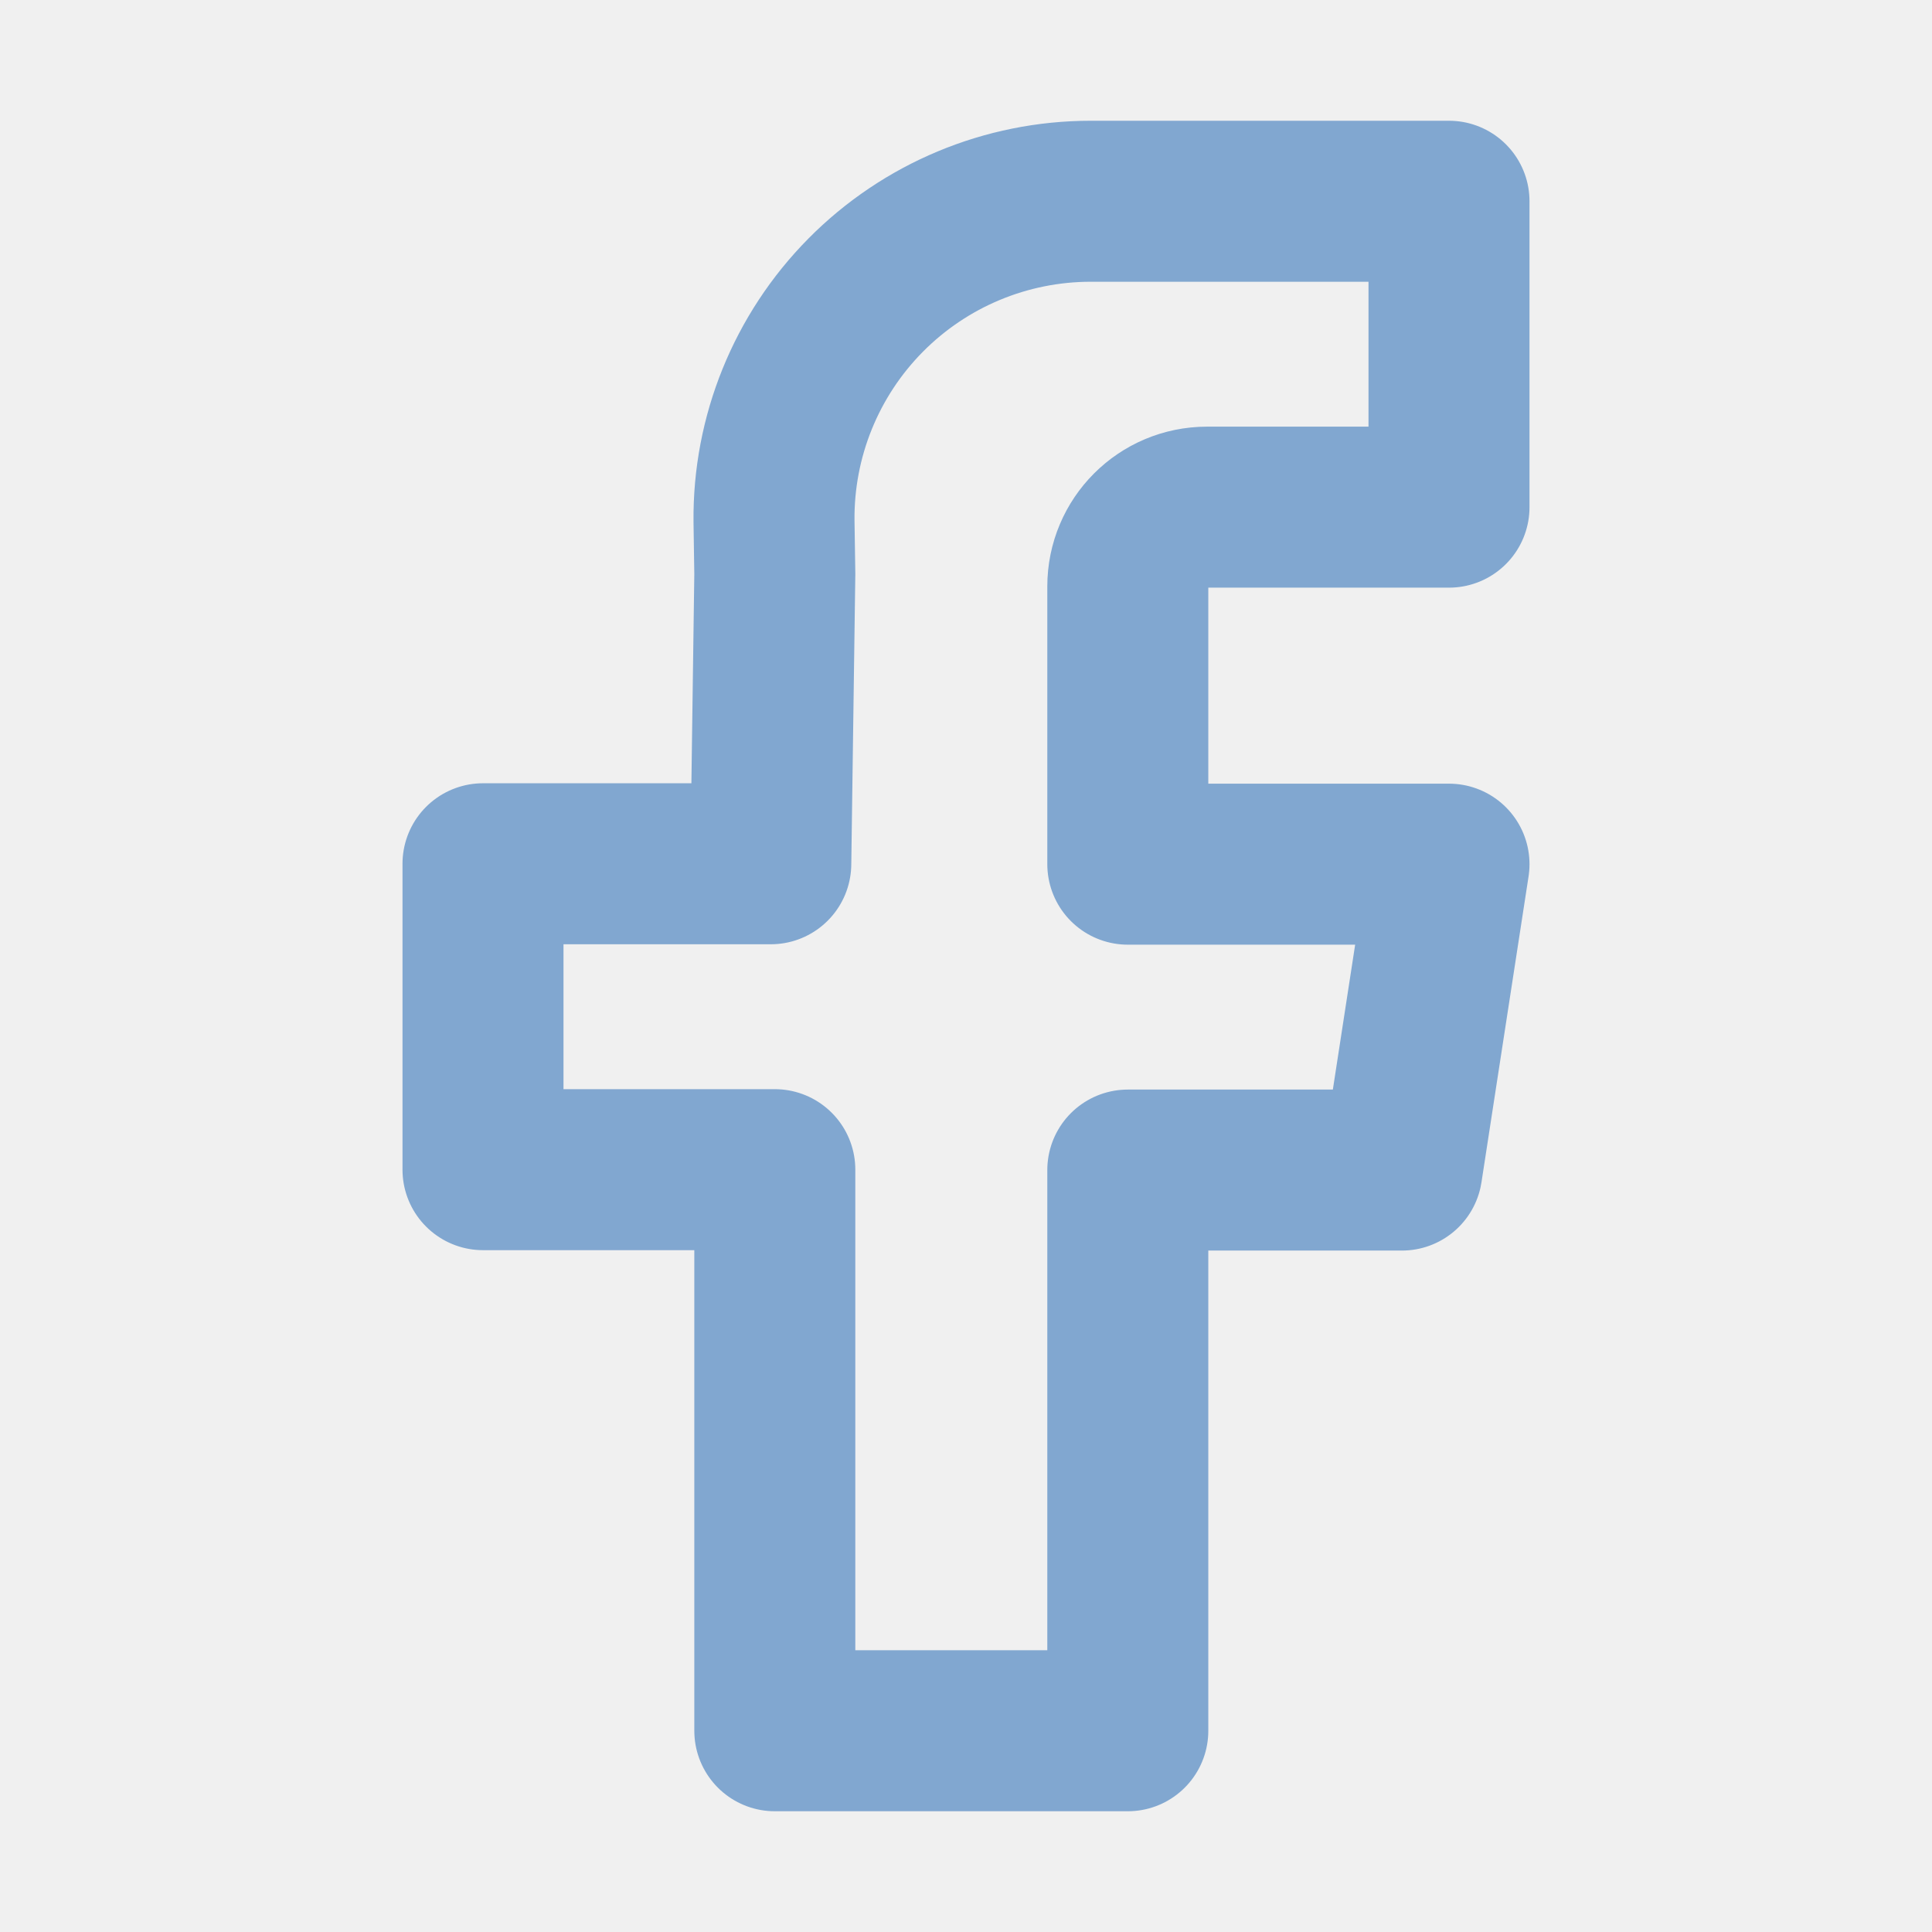
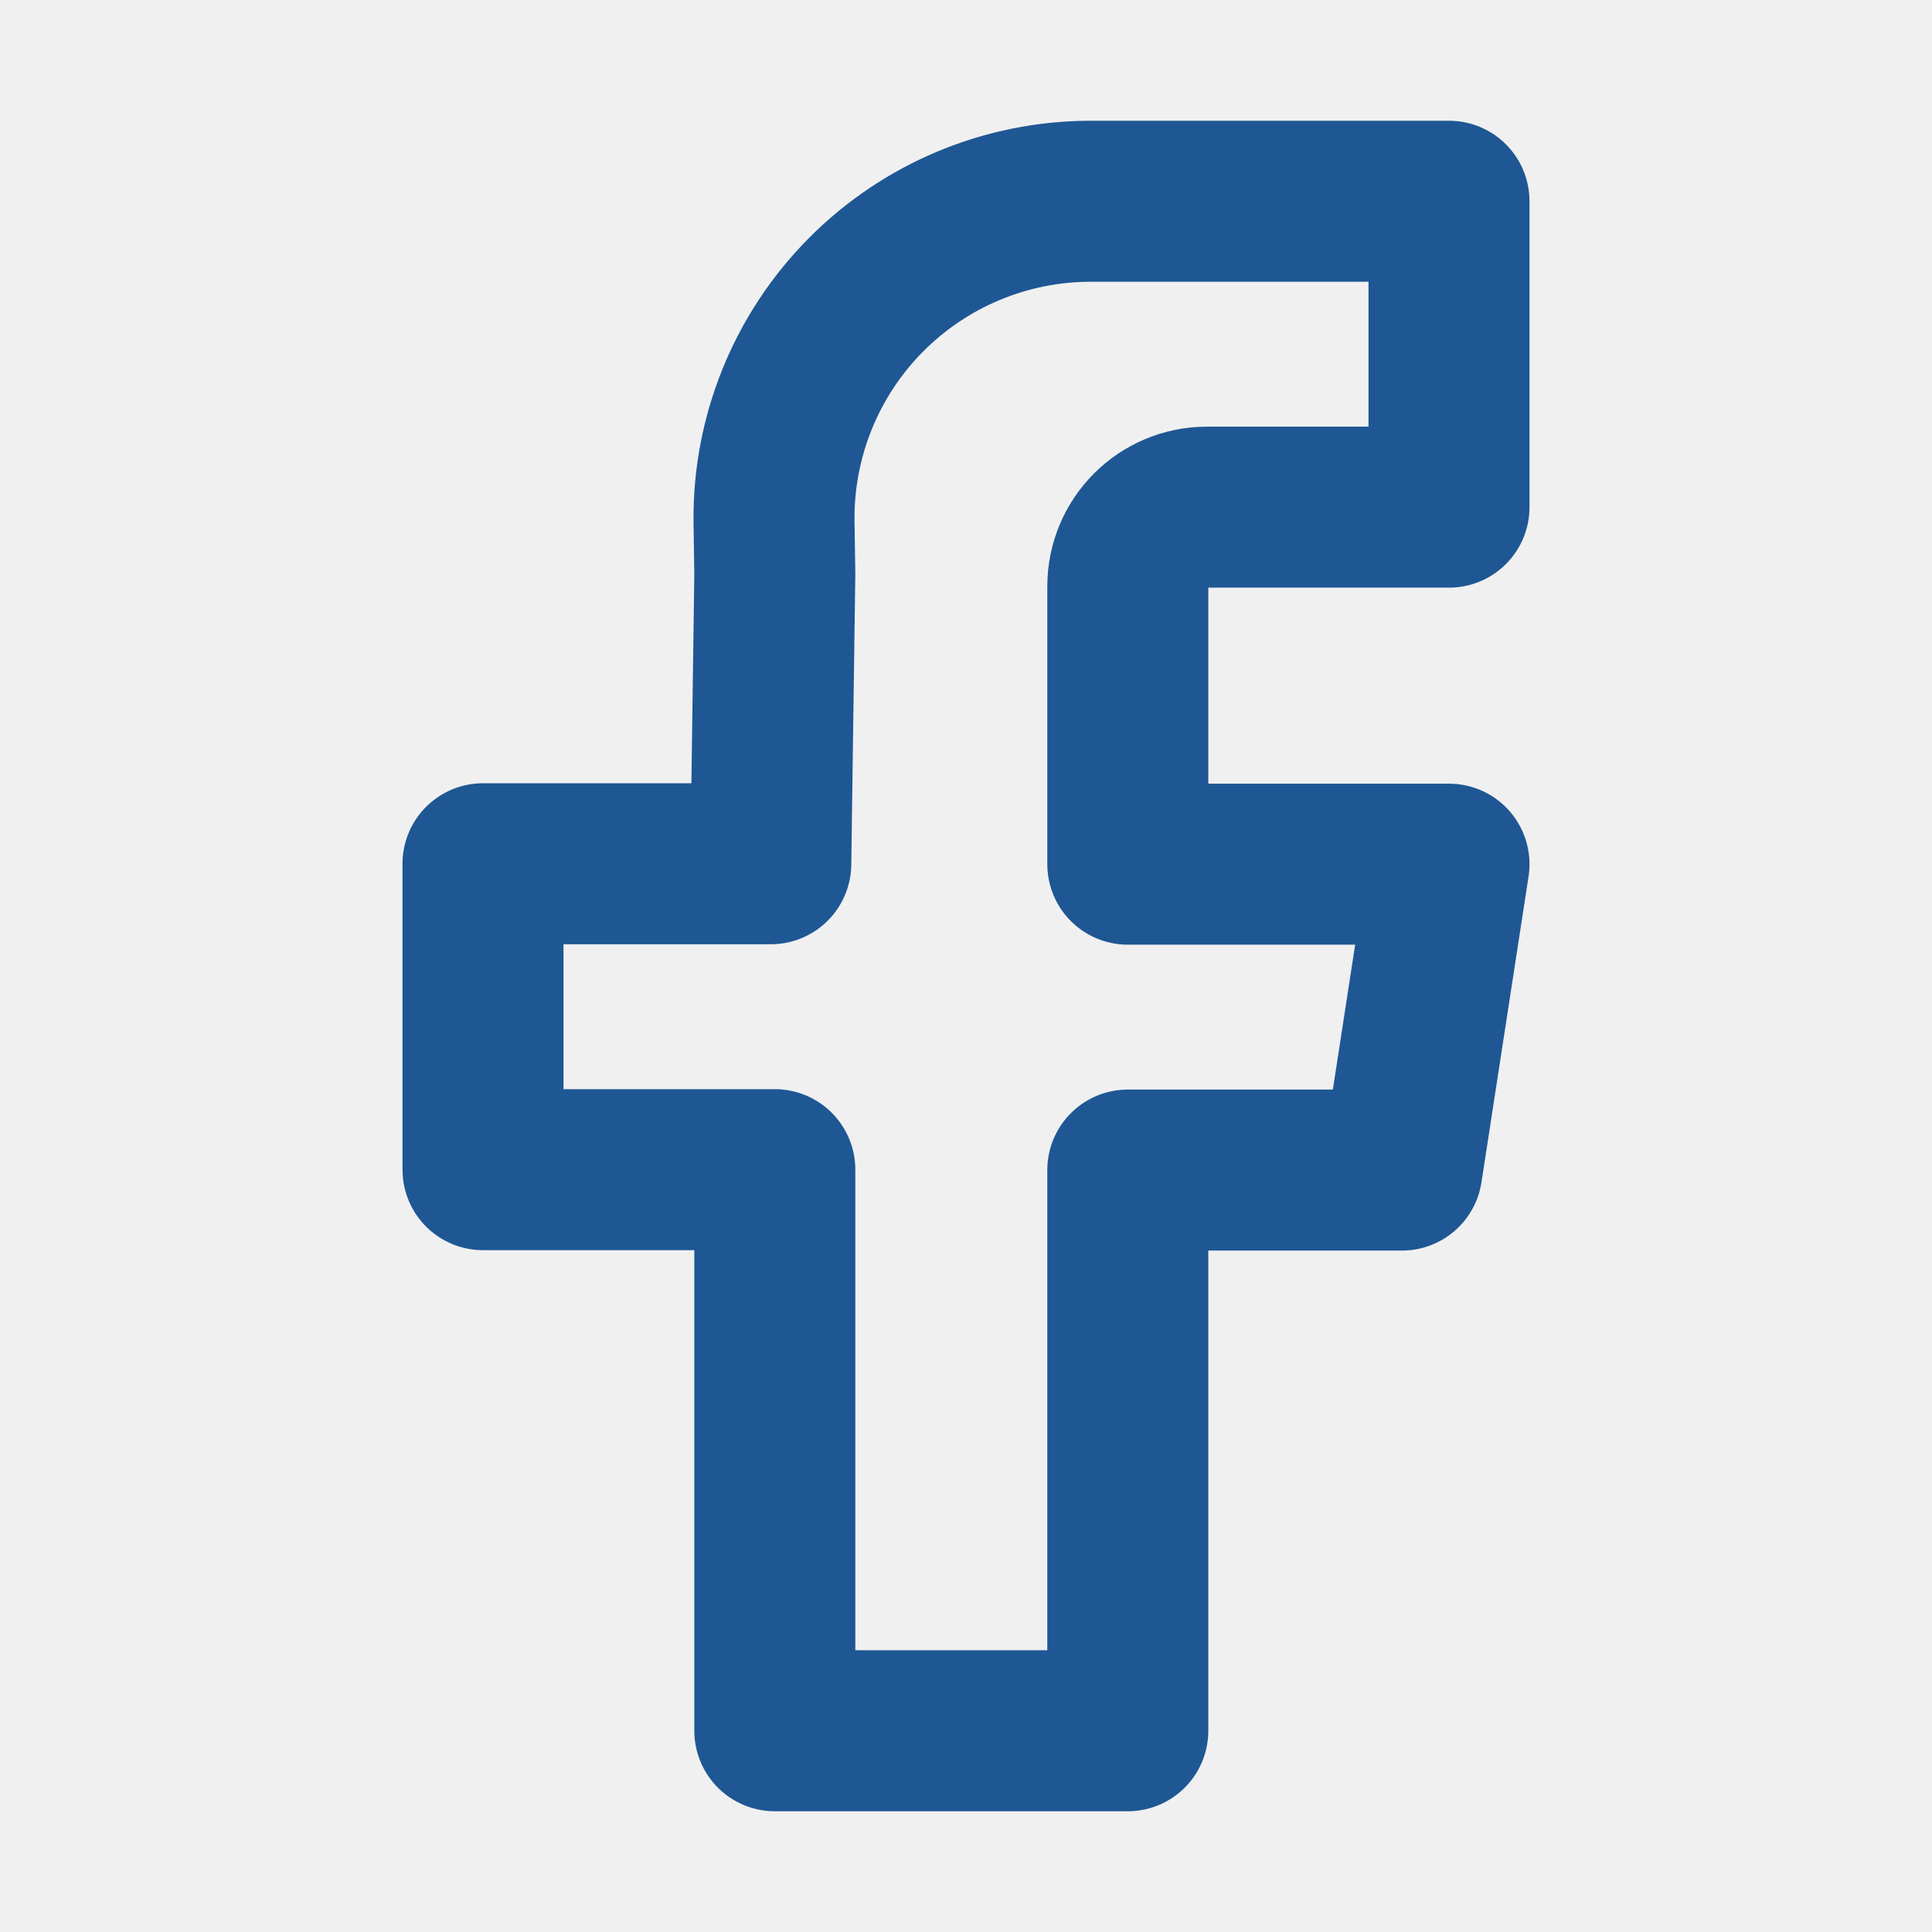
<svg xmlns="http://www.w3.org/2000/svg" width="800" height="800" fill="none" viewBox="0 0 48 48">
  <path fill="#fff" fill-opacity=".01" d="M0 0h48v48H0z" />
-   <path fill="none" stroke="#81a7d0" stroke-linejoin="round" stroke-width="4" d="M36 12.6h-6.01c-1.09 0-1.97.88-1.97 1.97v6.9H36l-1.17 7.6h-6.81V43h-8.77V29.06H12v-7.6h7.15l.1-7.2-.02-1.31A7.87 7.87 0 0 1 27.1 5H36v7.6Z" />
+   <path fill="none" stroke="#1e5794" stroke-linejoin="round" stroke-width="4" d="M36 12.6h-6.01c-1.09 0-1.97.88-1.97 1.97v6.9H36l-1.17 7.6h-6.81V43h-8.77V29.06H12v-7.6h7.15l.1-7.2-.02-1.31A7.87 7.87 0 0 1 27.1 5H36v7.6Z" />
</svg>
